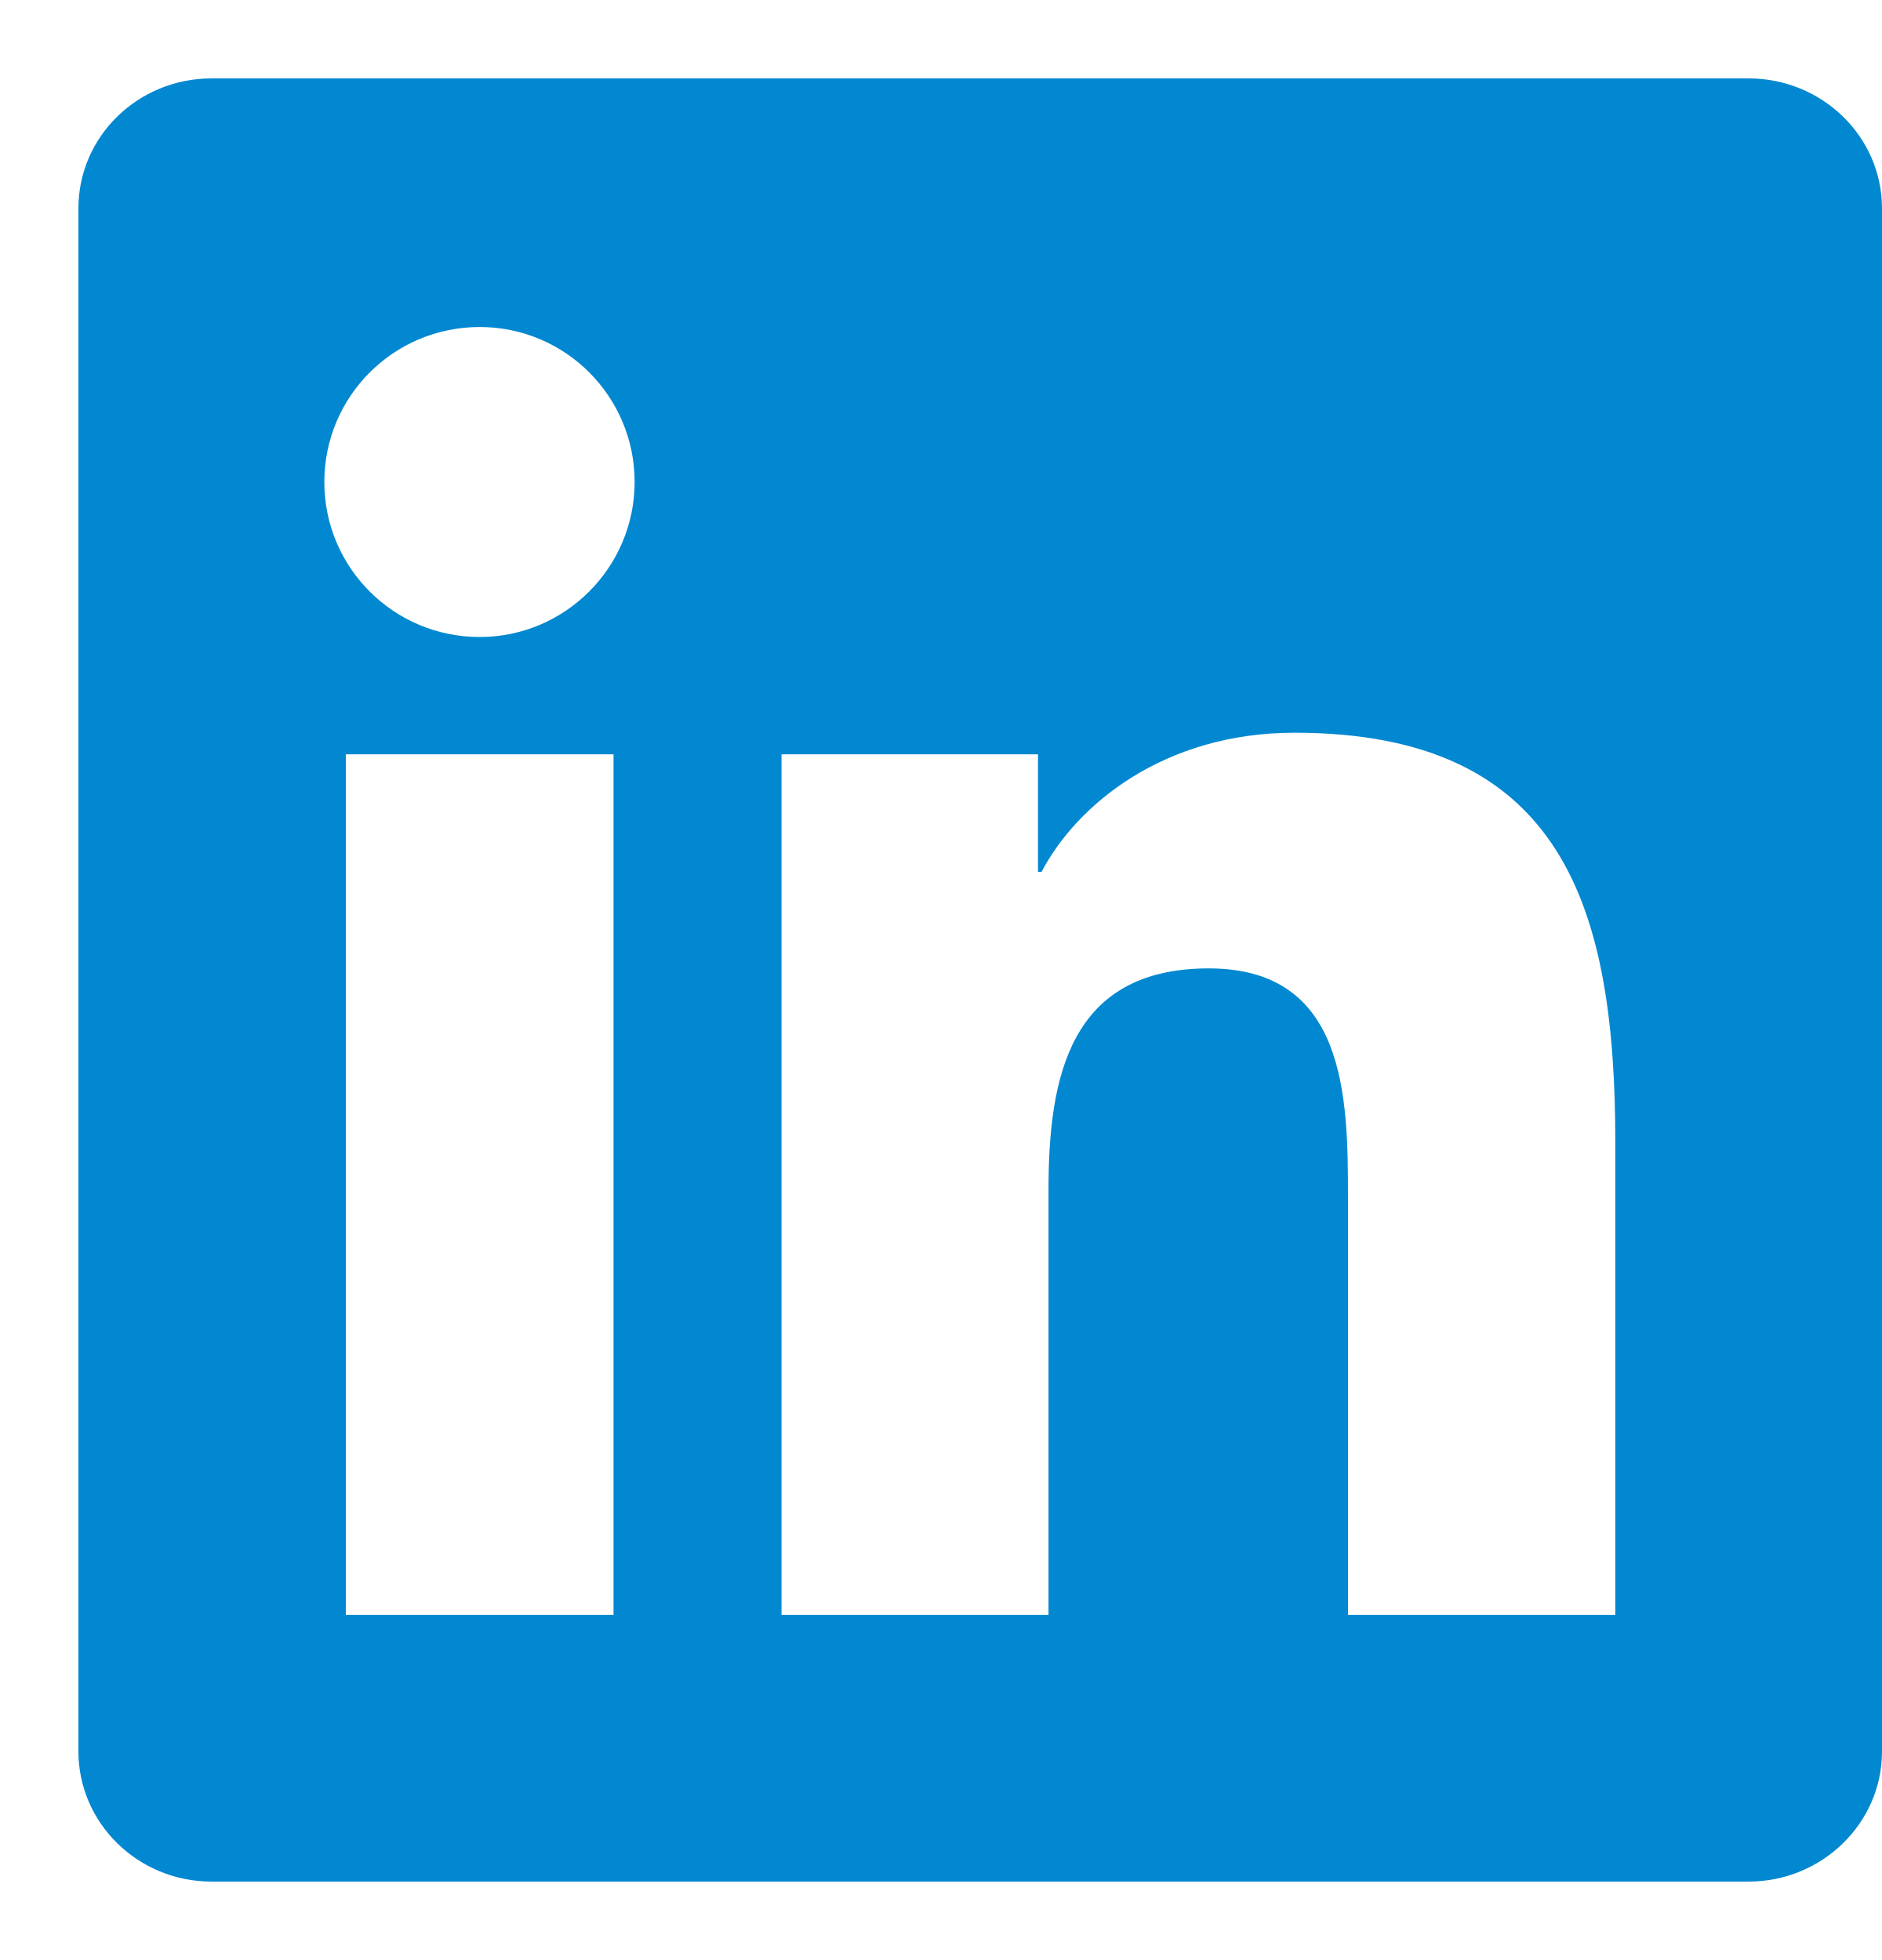
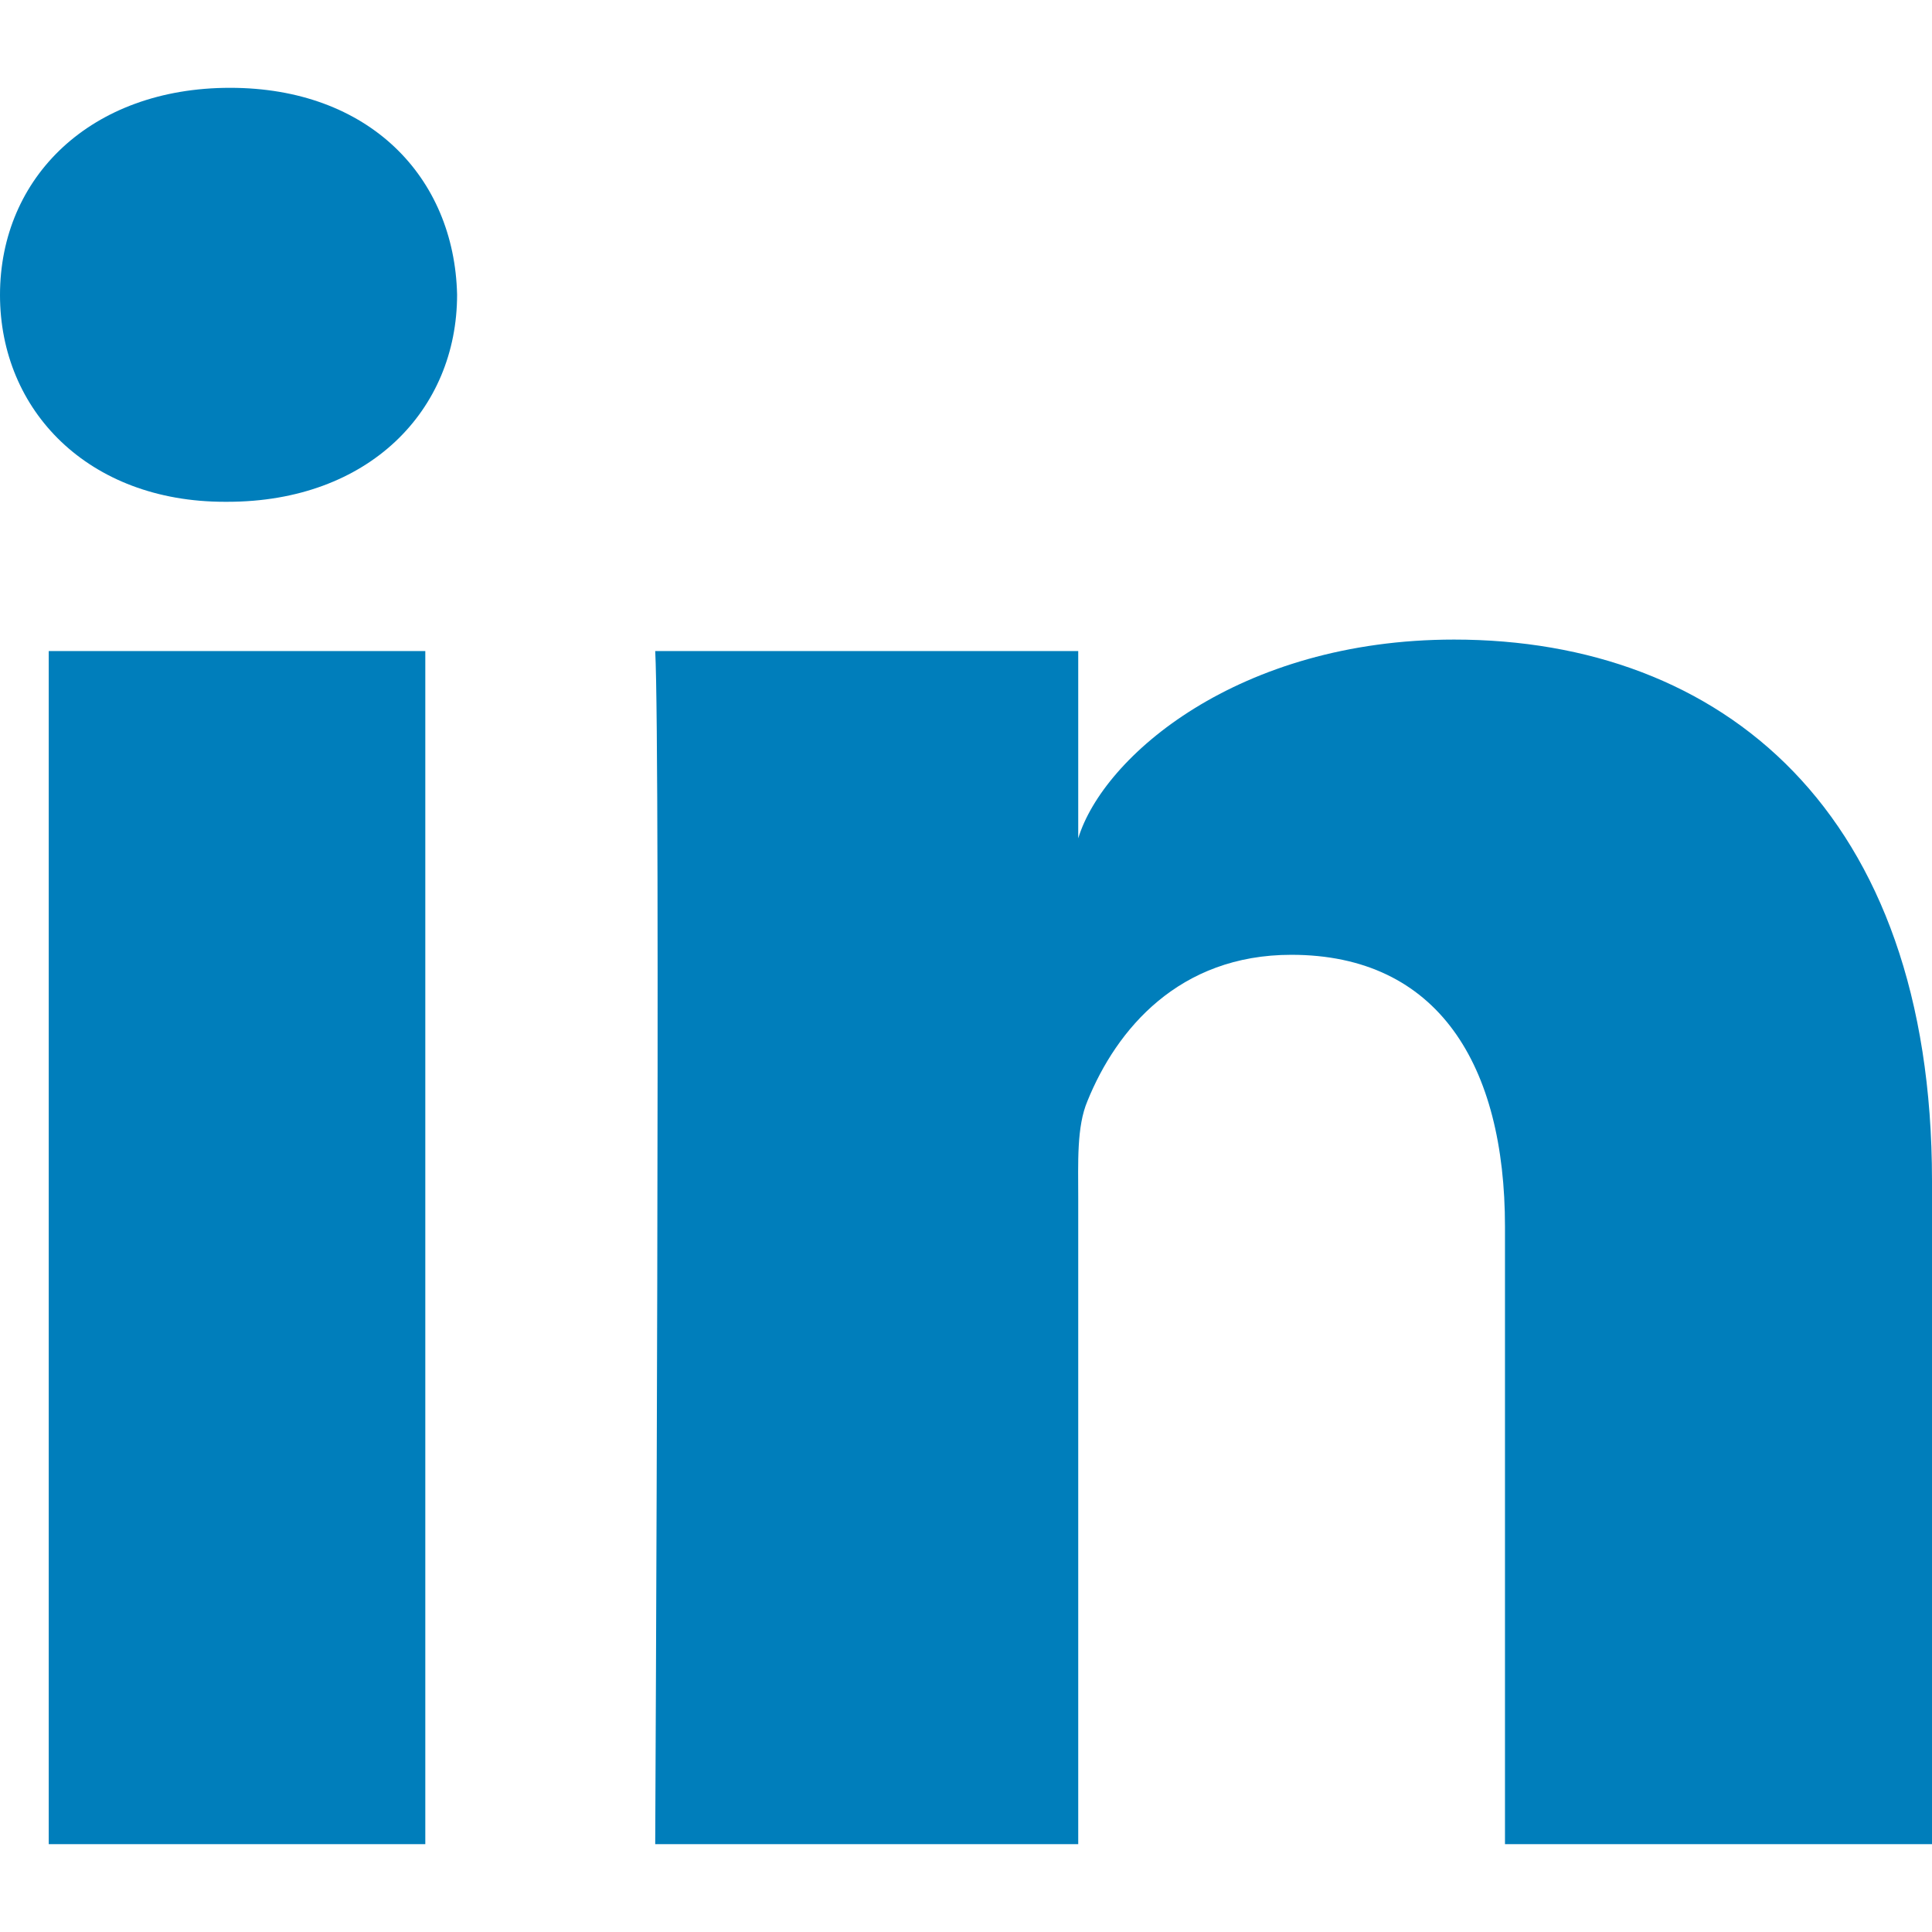
- <svg xmlns="http://www.w3.org/2000/svg" width="24" height="25" viewBox="0 0 24 25" fill="none">
-   <path d="M22.297 1H2.698C1.759 1 1 1.741 1 2.658V22.338C1 23.254 1.759 24 2.698 24H22.297C23.236 24 24 23.254 24 22.342V2.658C24 1.741 23.236 1 22.297 1ZM7.824 20.599H4.41V9.621H7.824V20.599ZM6.117 8.125C5.021 8.125 4.136 7.24 4.136 6.148C4.136 5.056 5.021 4.171 6.117 4.171C7.208 4.171 8.093 5.056 8.093 6.148C8.093 7.235 7.208 8.125 6.117 8.125ZM20.599 20.599H17.19V15.263C17.19 13.991 17.167 12.352 15.415 12.352C13.641 12.352 13.371 13.74 13.371 15.173V20.599H9.966V9.621H13.237V11.121H13.282C13.735 10.258 14.849 9.346 16.507 9.346C19.962 9.346 20.599 11.62 20.599 14.575V20.599Z" fill="#0288D1" />
+ <svg xmlns="http://www.w3.org/2000/svg" width="800px" height="800px" viewBox="0 -2 44 44" version="1.1">
+   <defs>
+ 
+ </defs>
+   <g id="Icons" stroke="none" stroke-width="1" fill="none" fill-rule="evenodd">
+     <g id="Color-" transform="translate(-702, -265)" fill="#007EBB">
+       <path d="M746,305 L736.275,305 L736.275,290.938 C736.275,287.258 734.754,284.745 731.409,284.745 C728.851,284.745 727.428,286.441 726.766,288.075 C726.517,288.661 726.556,289.478 726.556,290.296 L726.556,305 L716.922,305 C716.922,305 717.046,280.091 716.922,277.827 L726.556,277.827 L726.556,282.092 C727.125,280.227 730.204,277.566 735.116,277.566 C741.211,277.566 746,281.474 746,289.891 L746,305 L746,305 Z M707.179,274.428 L707.117,274.428 C704.013,274.428 702,272.351 702,269.718 C702,267.034 704.072,265 707.239,265 C710.403,265 712.348,267.029 712.41,269.71 C712.41,272.343 710.403,274.428 707.179,274.428 L707.179,274.428 L707.179,274.428 Z M703.11,277.827 L711.686,277.827 L711.686,305 L703.11,305 L703.11,277.827 L703.11,277.827 Z" id="LinkedIn">
+ 
+ </path>
+     </g>
+   </g>
</svg>
